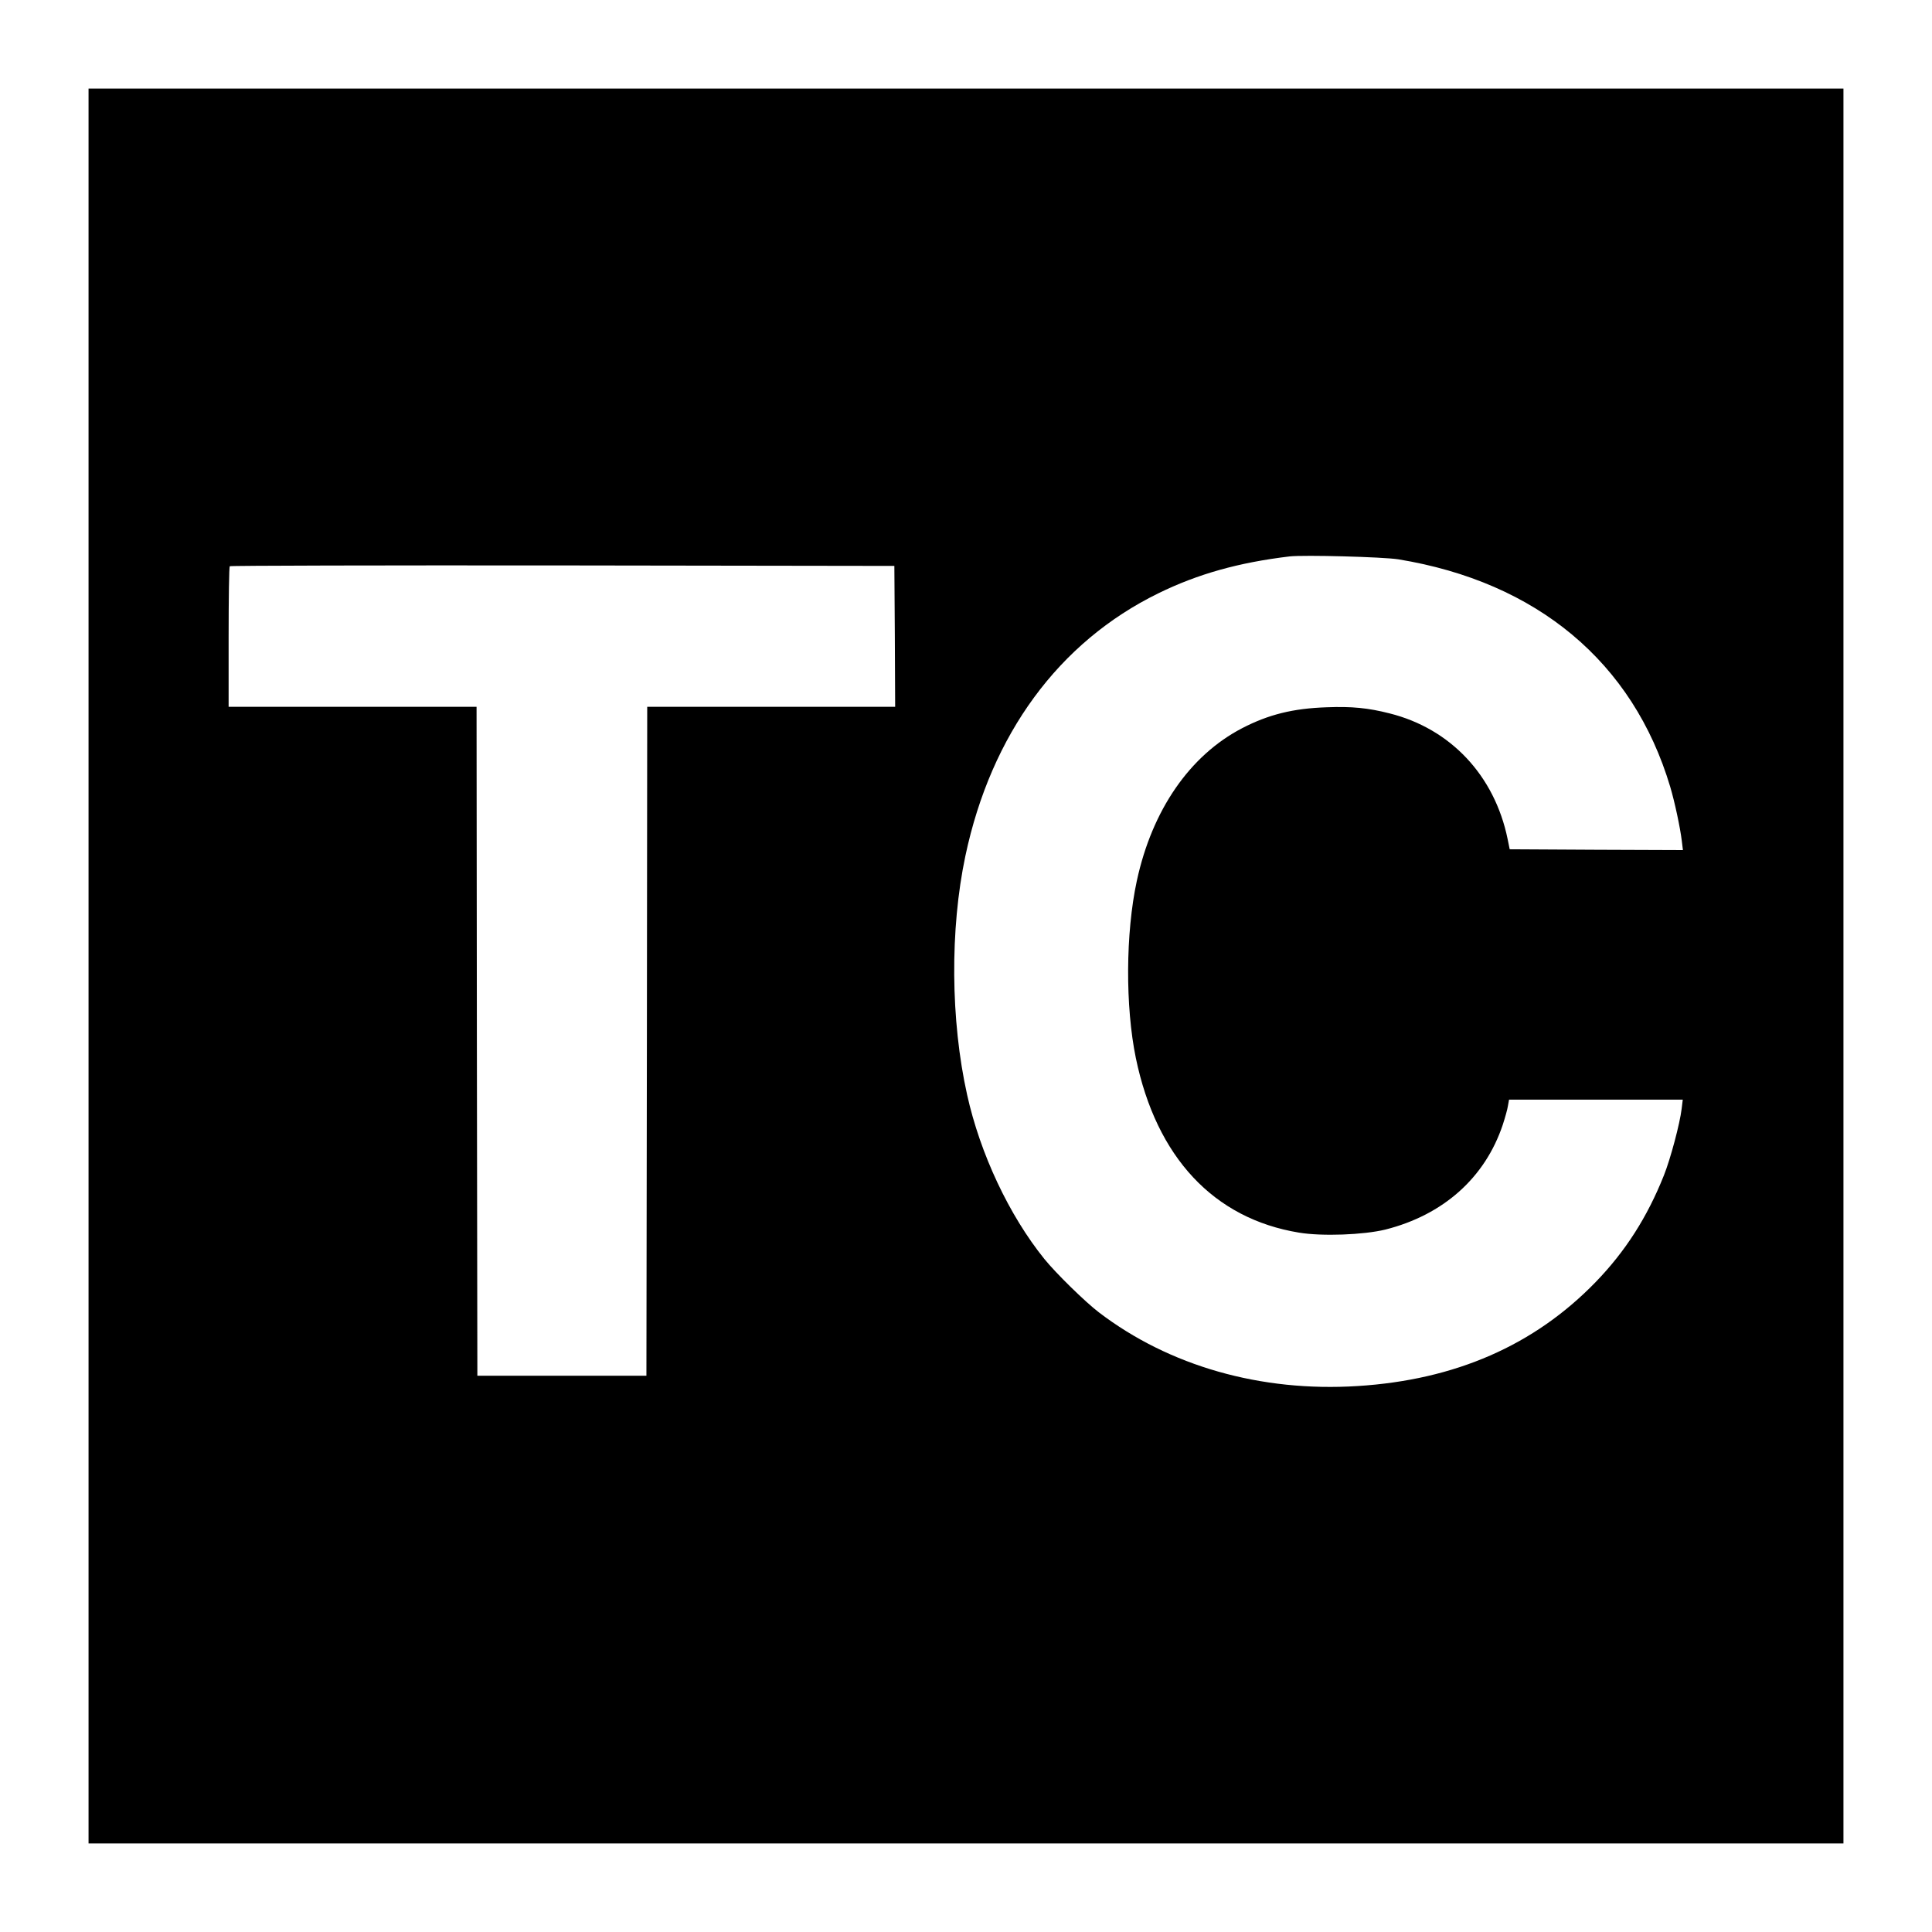
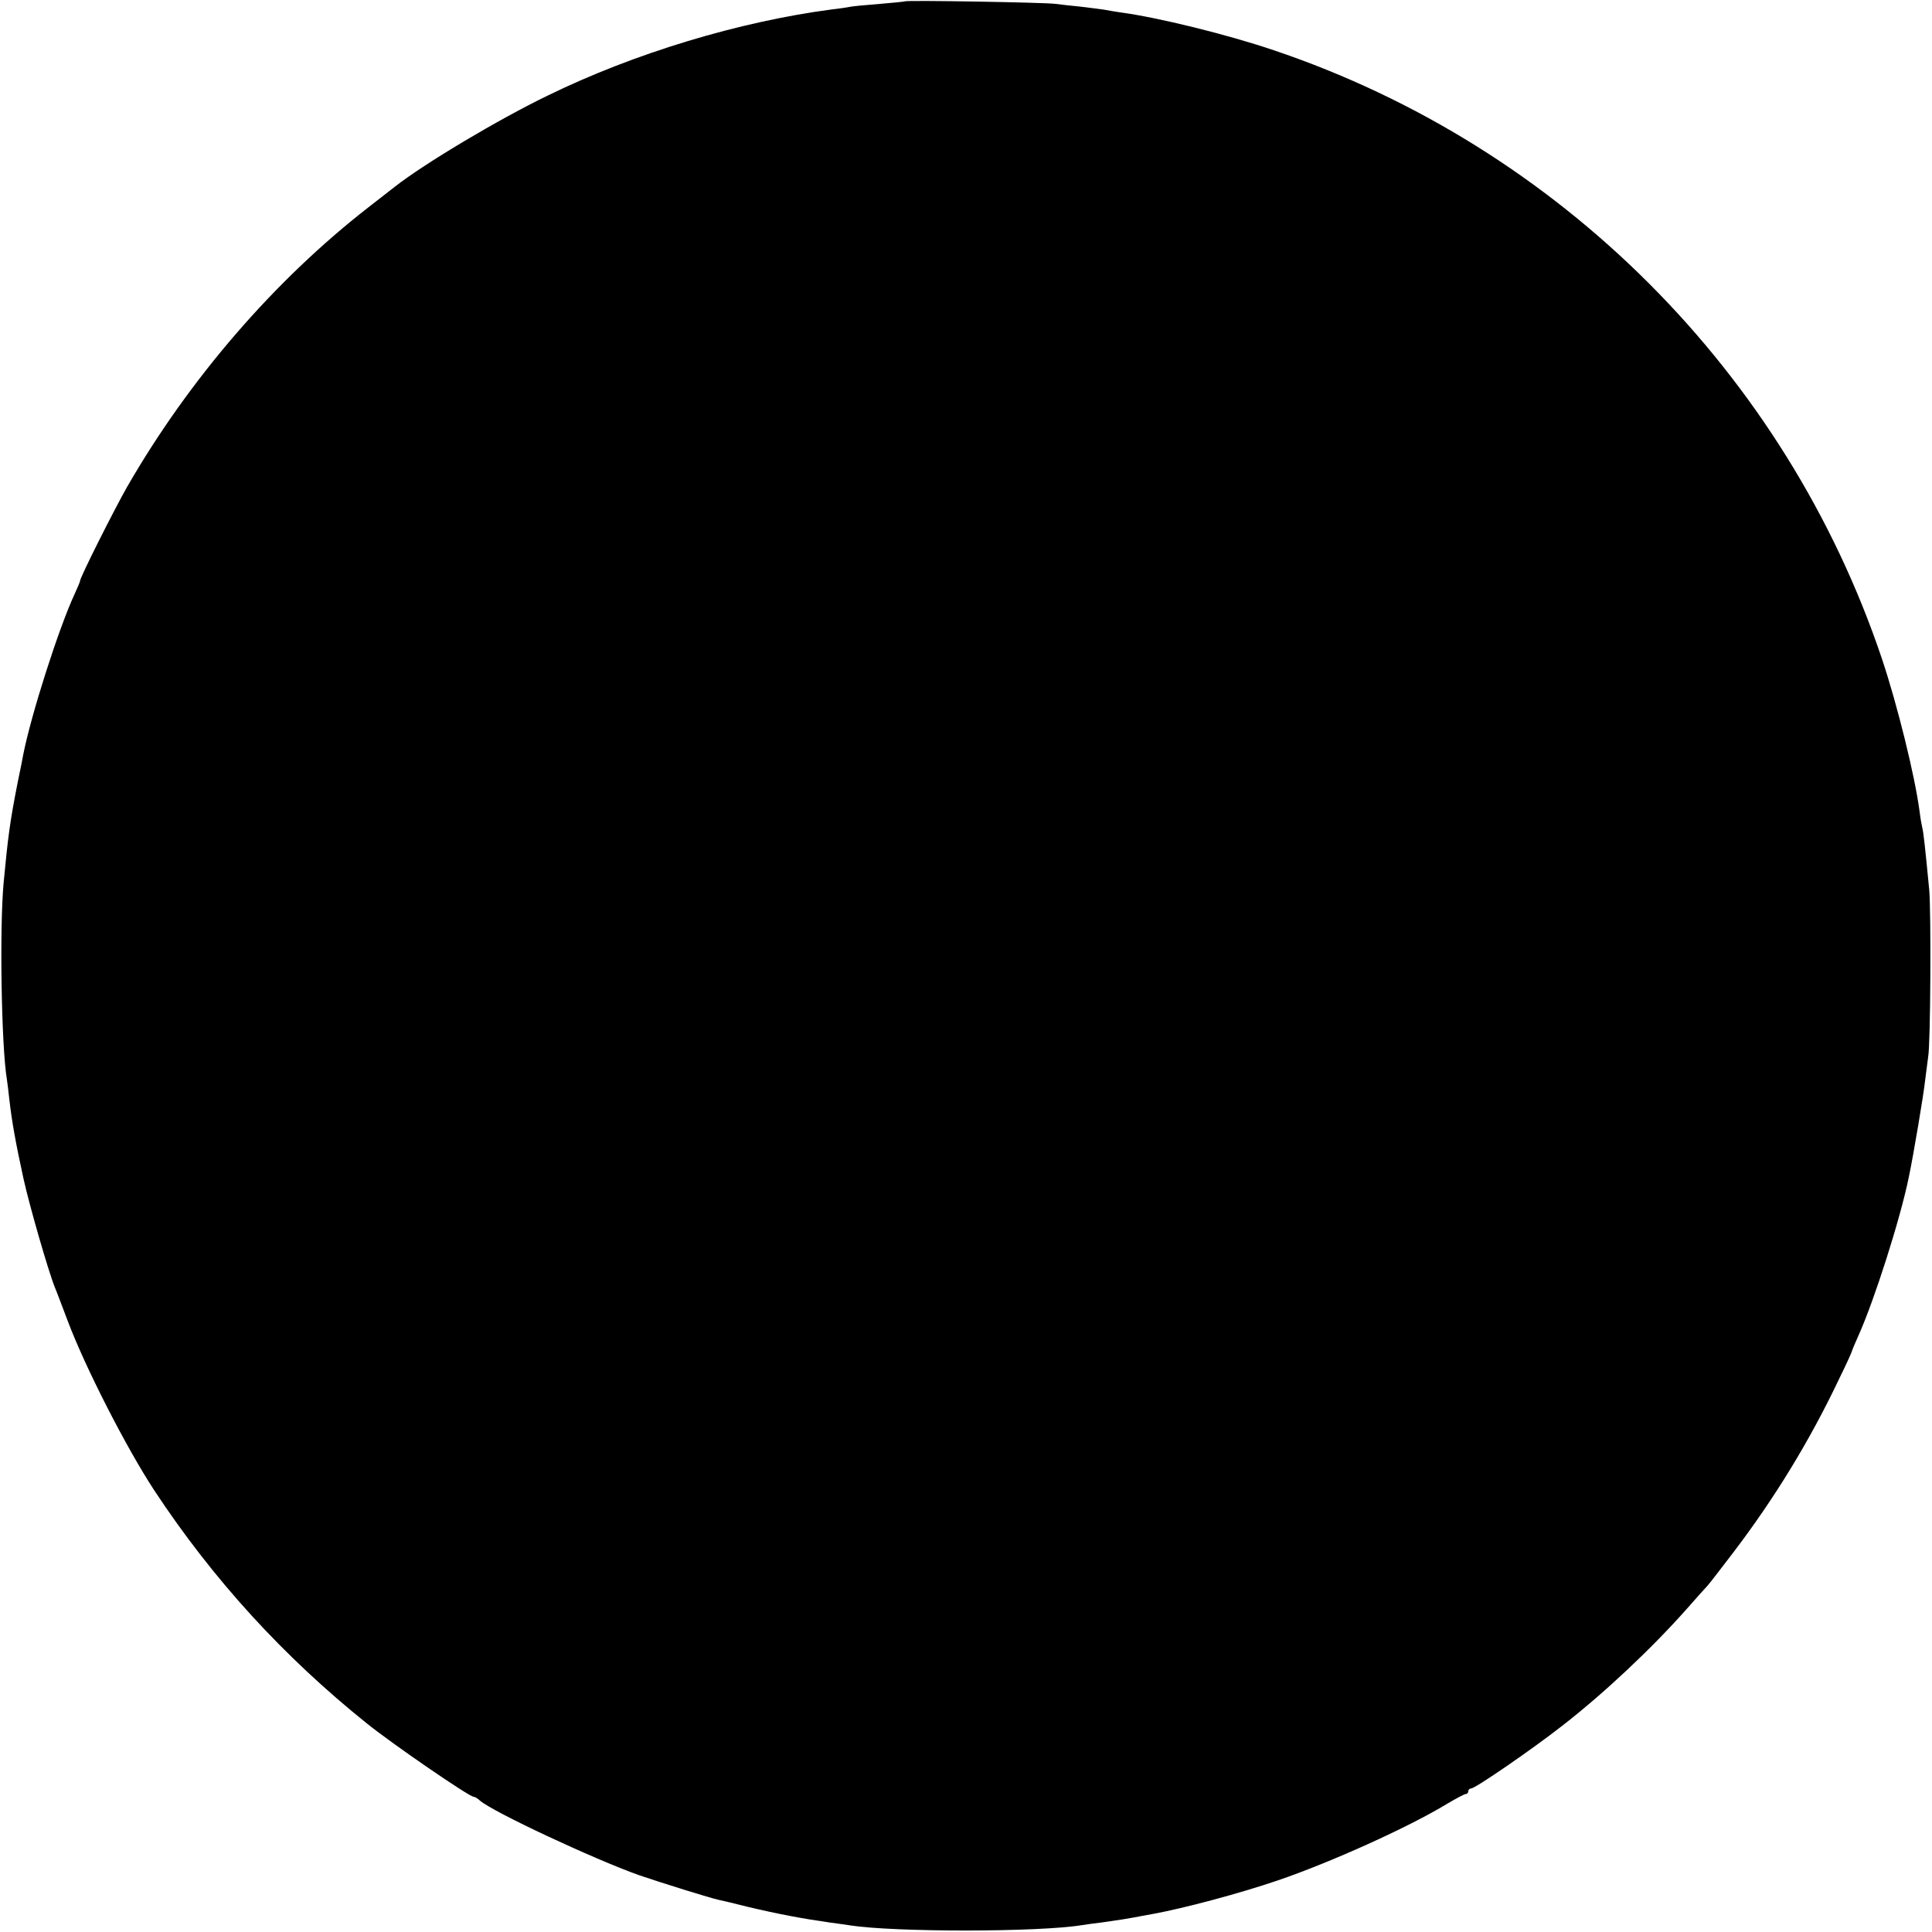
- <svg xmlns="http://www.w3.org/2000/svg" version="1.0" width="1200pt" height="1200pt" viewBox="0 0 1200 1200" preserveAspectRatio="xMidYMid meet">
-   <g transform="translate(0,1200) scale(0.1,-0.1)" fill="#000000" stroke="none">
-     <path d="M550 6000 l0 -5450 5450 0 5450 0 0 5450 0 5450 -5450 0 -5450 0 0 -5450z m8135 2526 c862 -141 1458 -639 1689 -1413 28 -94 62 -253 72 -336 l7 -57 -538 2 -538 3 -13 64 c-81 394 -354 685 -733 780 -133 34 -235 44 -390 38 -210 -7 -362 -45 -526 -130 -325 -169 -559 -508 -654 -948 -70 -324 -72 -781 -6 -1101 128 -617 484 -997 1013 -1084 144 -24 402 -14 537 19 360 91 619 322 729 651 14 43 29 96 32 117 l7 39 539 0 540 0 -7 -57 c-11 -92 -69 -310 -110 -413 -103 -259 -239 -472 -424 -663 -381 -393 -872 -608 -1479 -646 -600 -38 -1170 124 -1607 458 -84 64 -266 242 -338 331 -219 271 -399 654 -480 1020 -103 463 -107 1028 -11 1483 160 756 580 1329 1199 1632 245 120 498 191 815 229 90 10 579 -3 675 -18z m-3127 -478 l2 -438 -770 0 -770 0 -2 -2077 -3 -2078 -525 0 -525 0 -3 2078 -2 2077 -770 0 -770 0 0 433 c0 239 3 437 7 440 3 4 934 6 2067 5 l2061 -3 3 -437z" />
+ <svg xmlns="http://www.w3.org/2000/svg" version="1.0" width="700pt" height="700pt" viewBox="0 0 700 700" preserveAspectRatio="xMidYMid meet">
+   <g transform="translate(0,700) scale(0.1,-0.1)" fill="#000000" stroke="none">
+     <path d="M3278 6995 c-1 -1 -42 -5 -89 -9 -47 -4 -95 -8 -105 -10 -10 -2 -41 -7 -69 -10 -335 -44 -715 -158 -1030 -312 -180 -87 -448 -247 -555 -331 -8 -6 -51 -40 -95 -74 -342 -266 -650 -623 -875 -1014 -47 -83 -170 -327 -170 -340 0 -3 -9 -24 -20 -48 -57 -123 -157 -435 -186 -582 -2 -11 -10 -54 -19 -95 -29 -147 -36 -200 -52 -370 -15 -165 -8 -592 12 -711 2 -13 6 -46 9 -74 9 -78 22 -152 51 -285 21 -96 91 -339 114 -395 5 -11 25 -65 46 -120 64 -170 213 -461 314 -615 213 -323 469 -603 771 -845 92 -74 370 -265 386 -265 4 0 15 -6 23 -14 47 -41 413 -212 576 -270 79 -27 261 -84 291 -90 10 -2 57 -13 104 -25 109 -26 200 -43 299 -57 25 -3 57 -8 71 -10 162 -25 683 -25 841 1 13 2 47 7 74 10 71 10 87 13 115 18 14 3 43 8 65 12 115 21 314 74 455 122 188 64 473 192 614 278 32 19 62 35 67 35 5 0 9 5 9 10 0 6 5 10 10 10 15 0 220 141 330 227 152 118 324 280 450 422 36 41 70 79 76 85 6 6 48 61 94 121 150 197 277 405 383 628 26 53 47 99 47 102 0 2 11 28 24 57 57 127 151 421 182 573 17 81 54 301 59 350 4 33 9 71 11 85 9 47 11 525 4 605 -15 157 -21 210 -25 225 -2 8 -7 35 -10 60 -17 129 -80 384 -136 552 -348 1036 -1168 1857 -2204 2206 -168 57 -420 119 -555 137 -19 3 -46 7 -60 10 -13 2 -52 7 -86 11 -33 3 -74 8 -90 10 -33 5 -540 14 -546 9z" />
  </g>
</svg>
